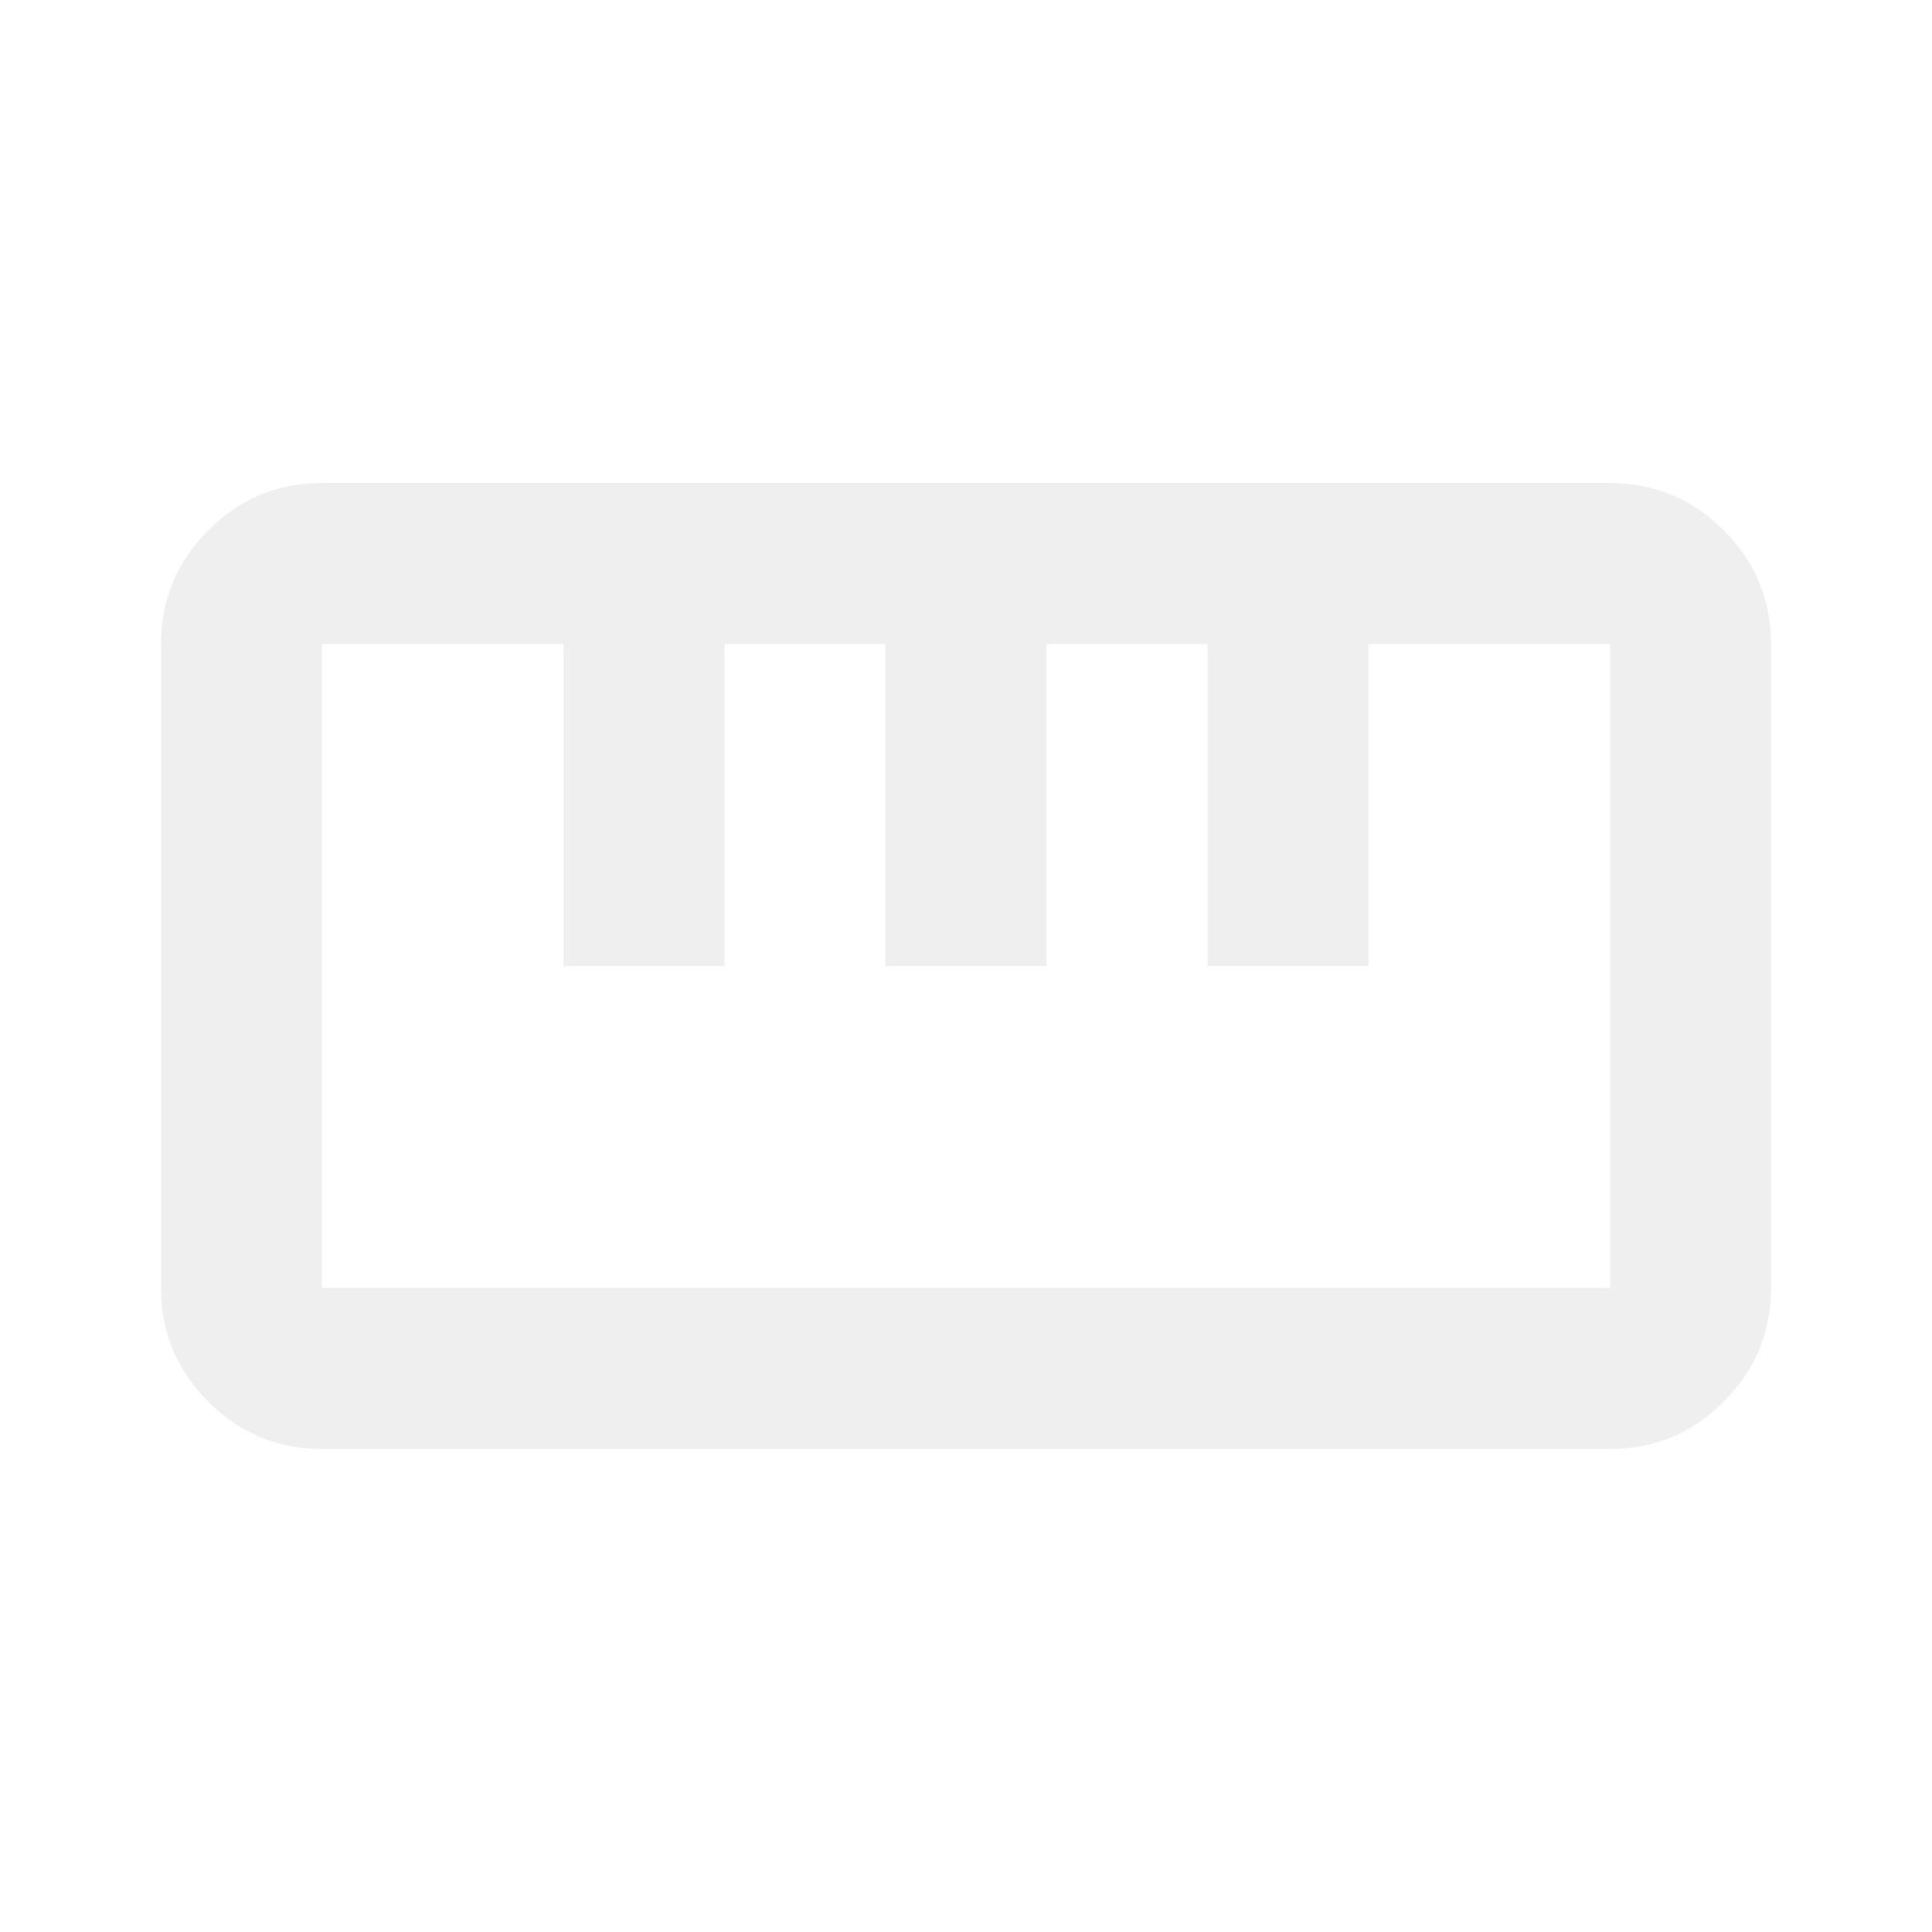
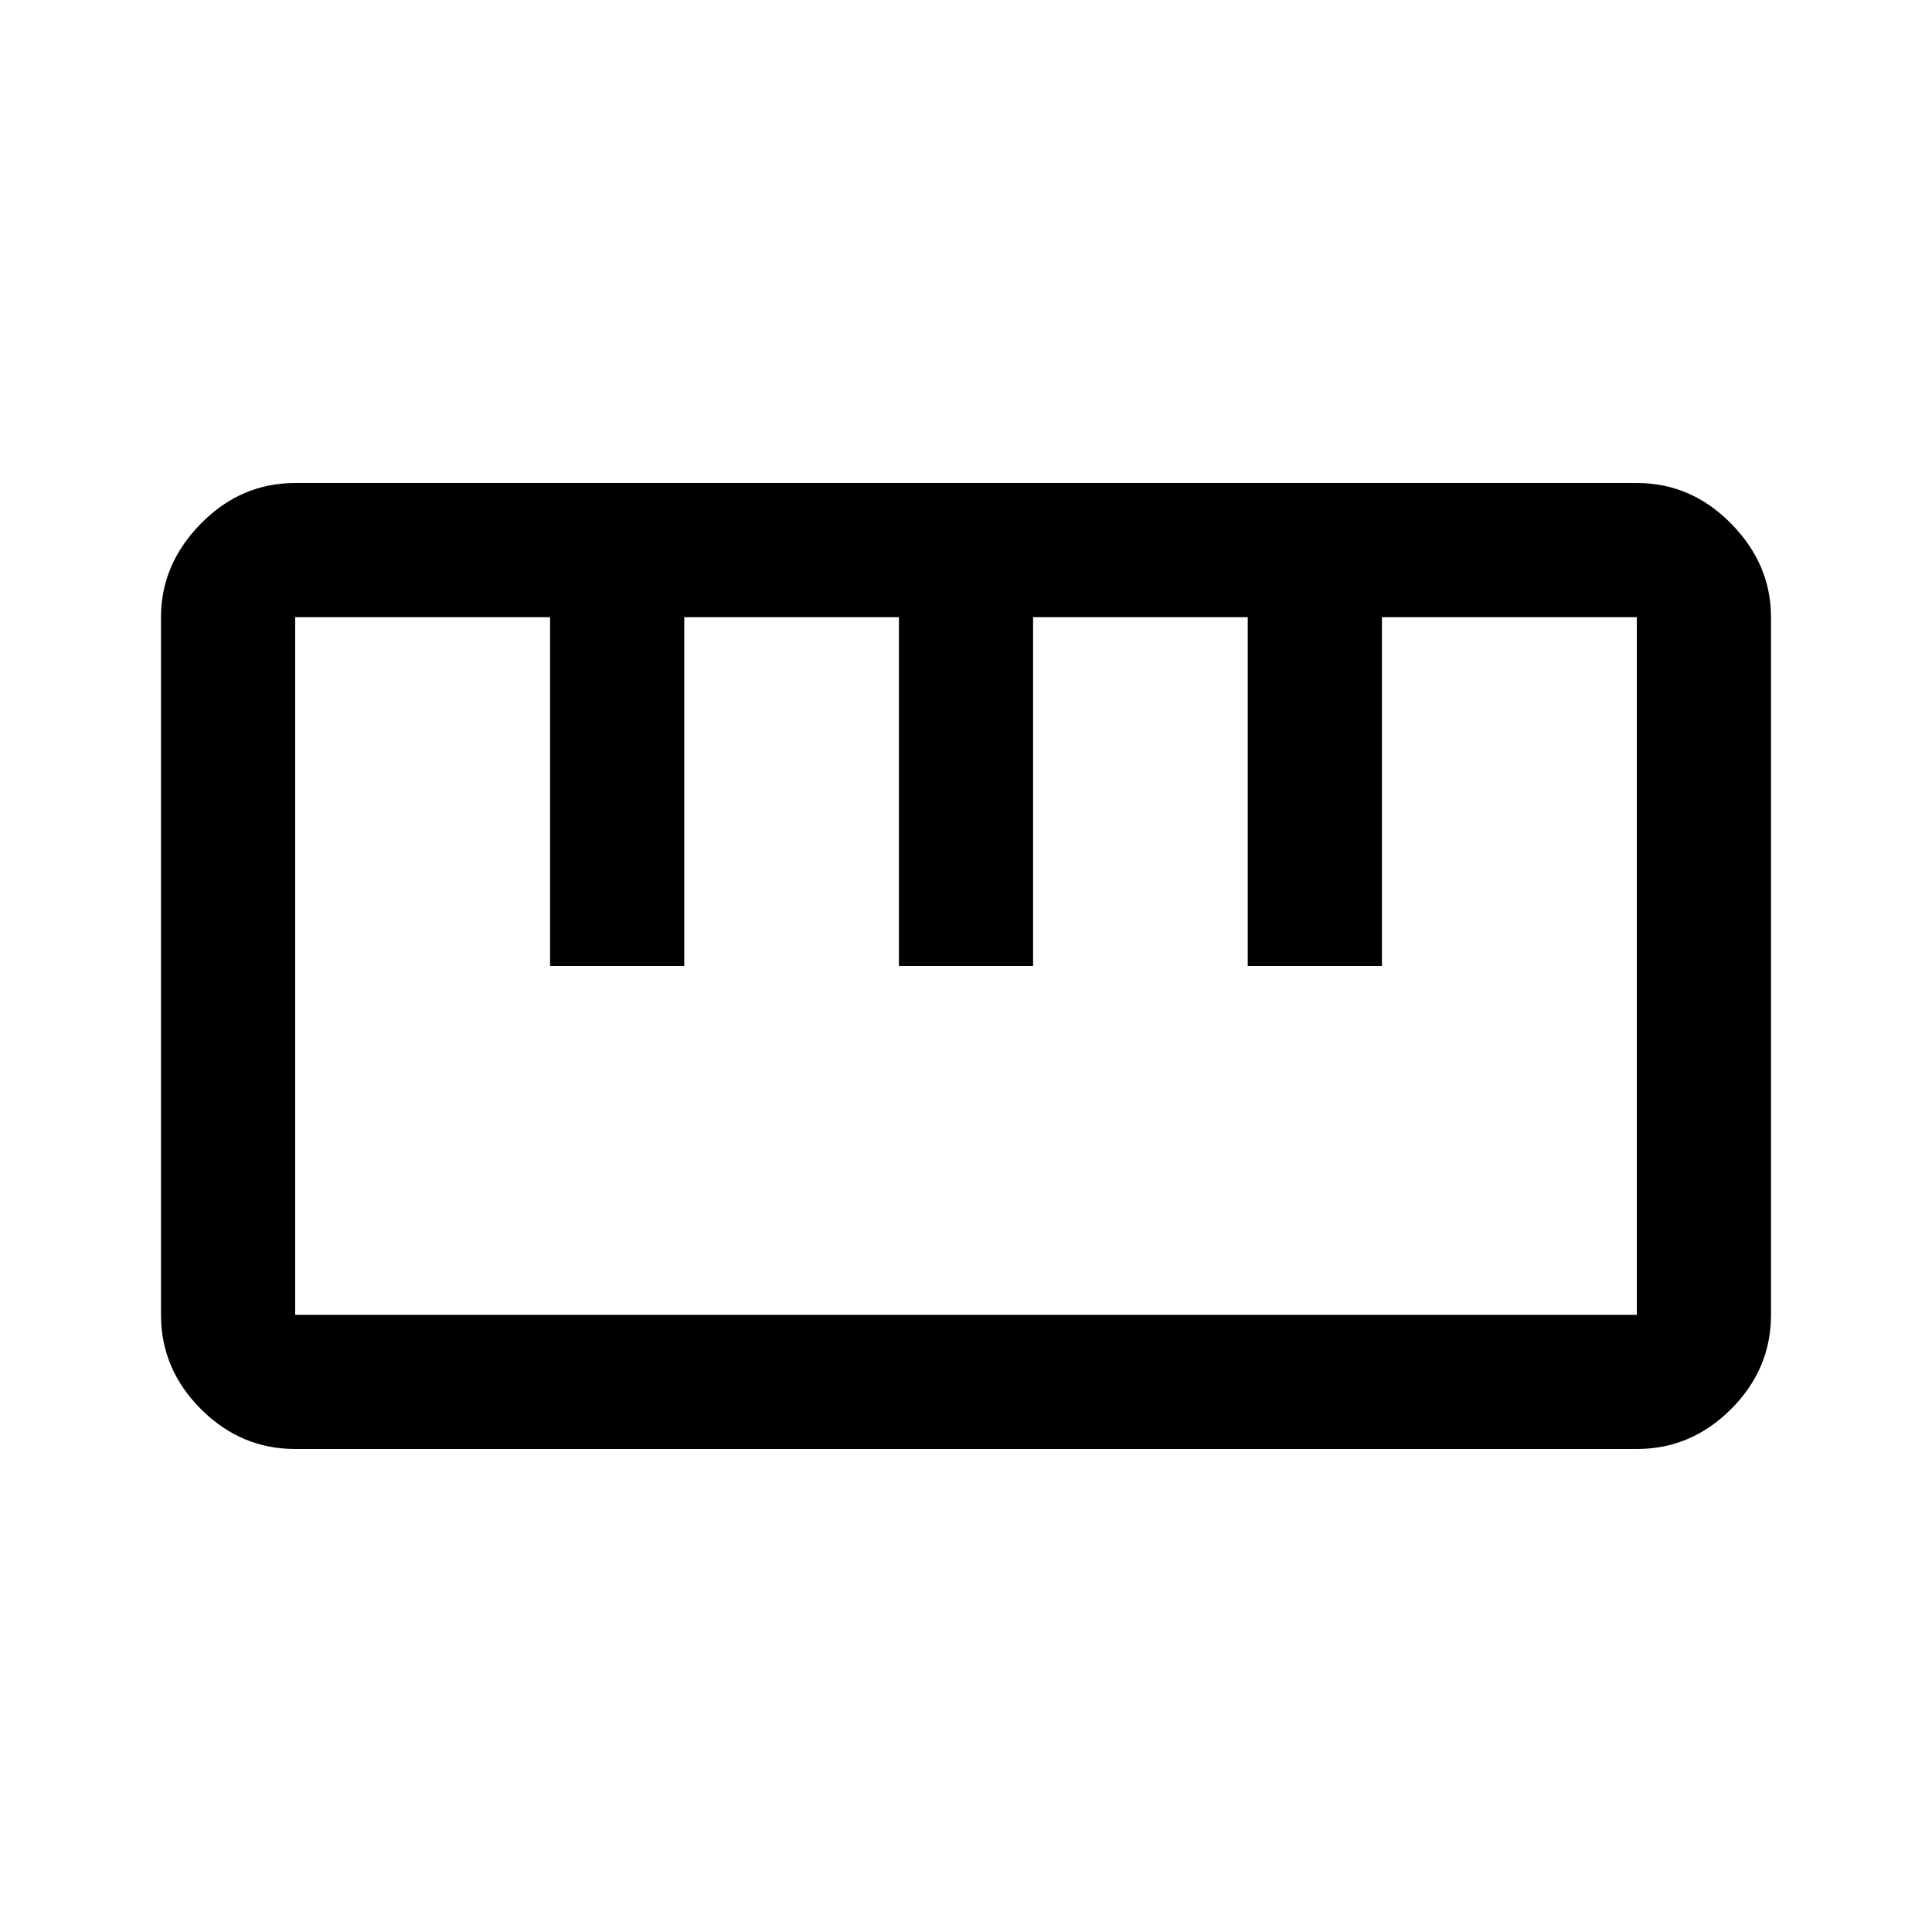
- <svg xmlns="http://www.w3.org/2000/svg" height="24px" viewBox="0 -960 960 960" width="24px" fill="#EFEFEF">
-   <path d="M160-240q-33 0-56.5-23.5T80-320v-320q0-33 23.5-56.5T160-720h640q33 0 56.5 23.5T880-640v320q0 33-23.5 56.5T800-240H160Zm0-80h640v-320H680v160h-80v-160h-80v160h-80v-160h-80v160h-80v-160H160v320Zm120-160h80-80Zm160 0h80-80Zm160 0h80-80Zm-120 0Z" />
+ <svg xmlns="http://www.w3.org/2000/svg" height="40px" viewBox="0 -960 960 960" width="40px" fill="#000000">
+   <path d="M146.67-240q-27 0-46.84-19.83Q80-279.67 80-306.67v-346.66q0-26.34 19.83-46.5Q119.67-720 146.67-720h666.66q27 0 46.84 20.17Q880-679.67 880-653.33v346.66q0 27-19.83 46.84Q840.33-240 813.33-240H146.67Zm0-66.67h666.66v-346.66H686.67V-480H620v-173.33H513.33V-480h-66.66v-173.33H340V-480h-66.67v-173.33H146.67v346.66ZM273.33-480H340h-66.67Zm173.34 0h66.66-66.66ZM620-480h66.67H620Zm-140 0Z" />
</svg>
